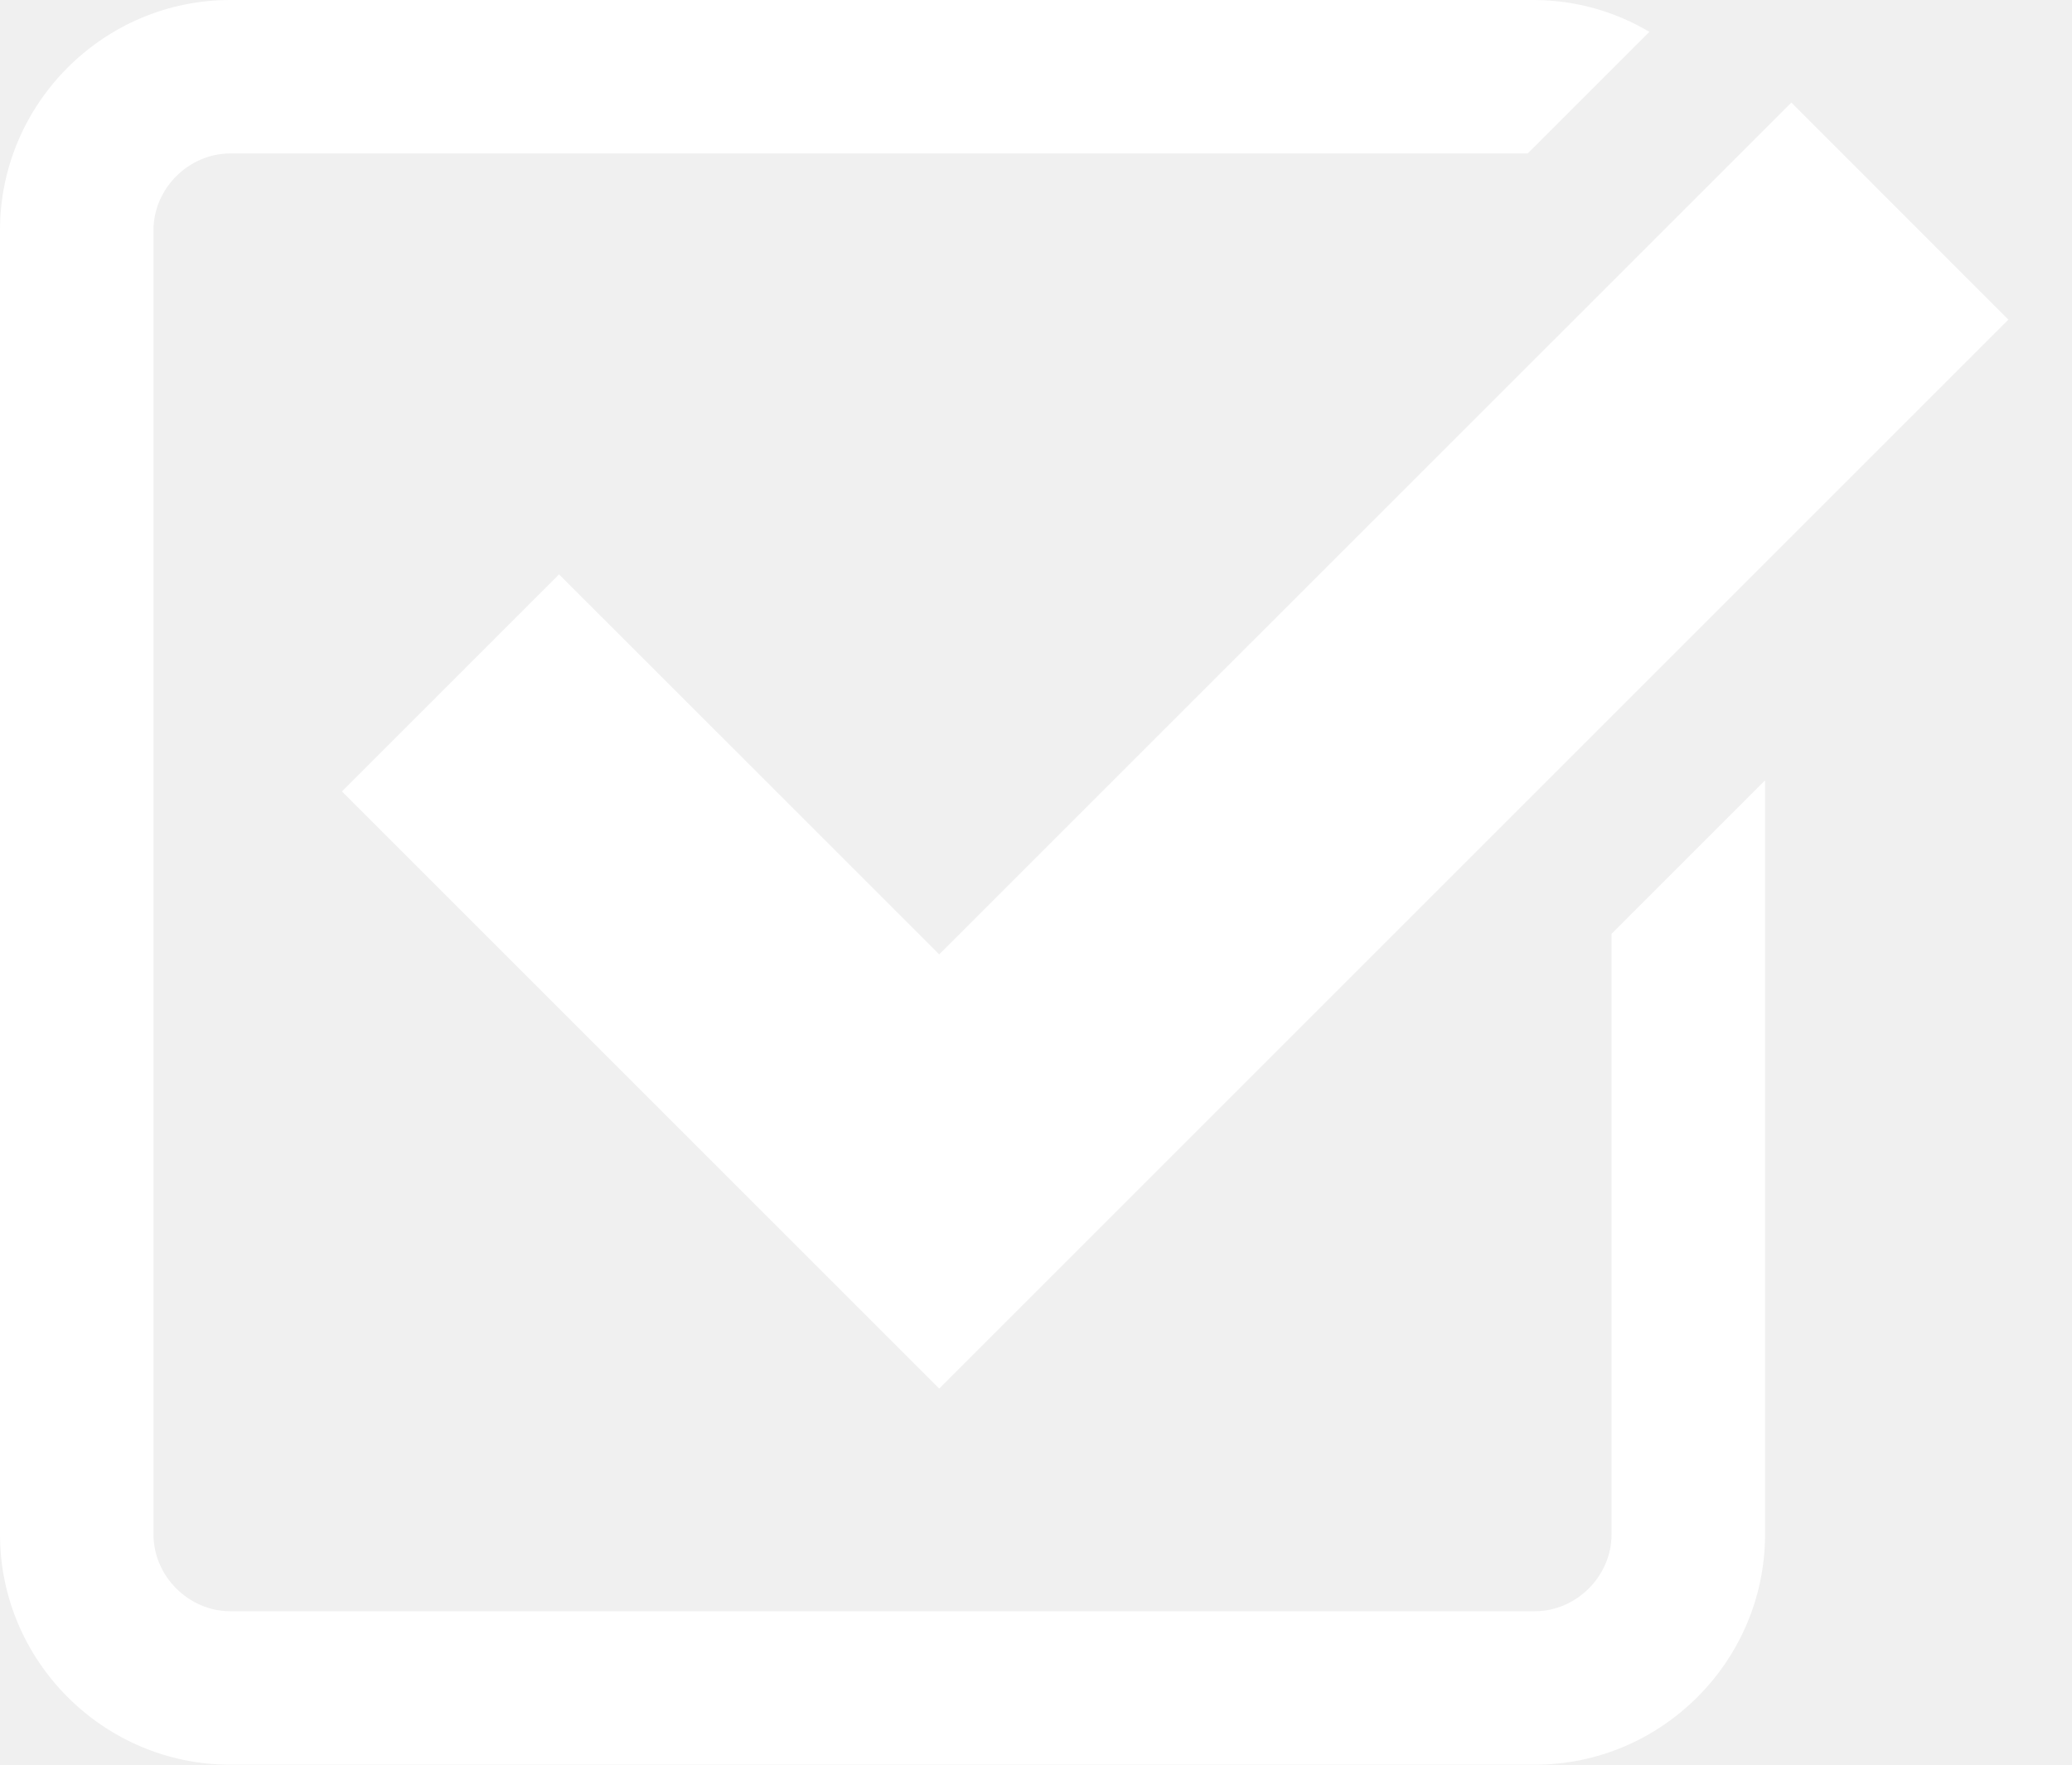
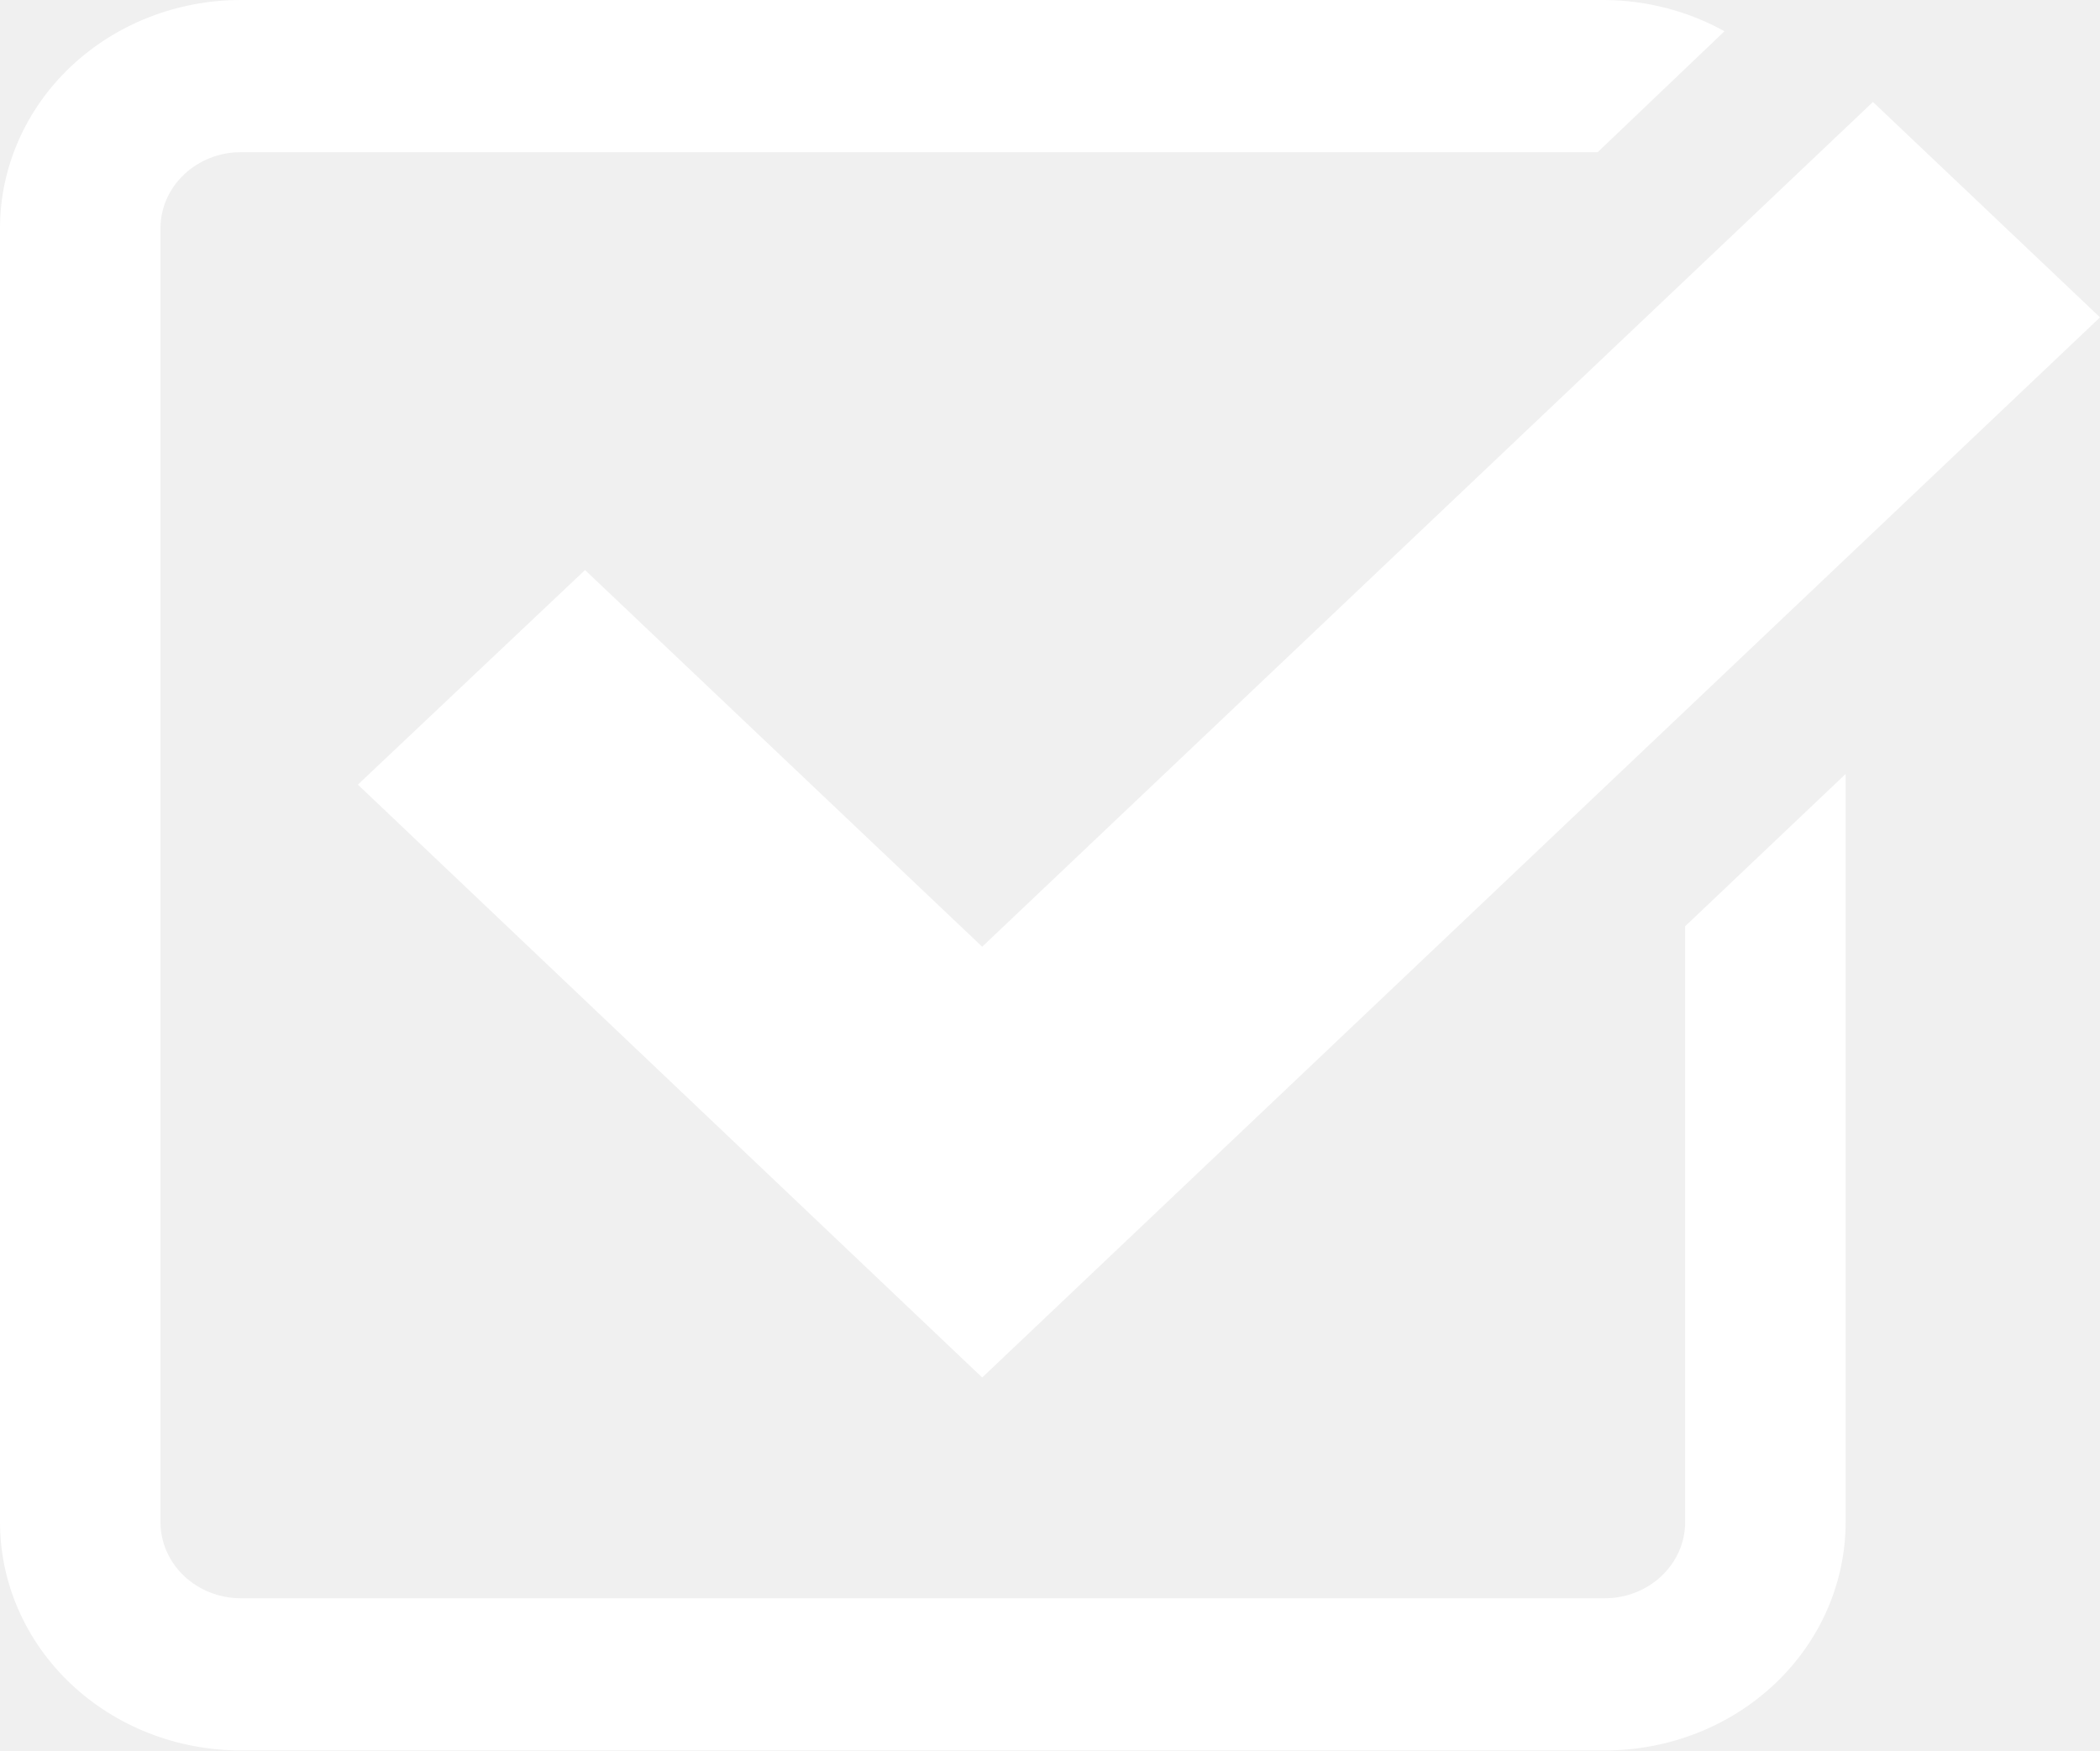
- <svg xmlns="http://www.w3.org/2000/svg" width="27" height="23" viewBox="0 0 27 23">
-   <path fill="#FFFFFF" d="M7.285 7.486l-2.829 2.829 7.783 7.783L26.171 4.166l-2.828-2.829-11.104 11.102z" />
-   <path fill="#FFFFFF" d="M21 20c0 .542-.458 1-1 1H3c-.542 0-1-.458-1-1V3c0-.542.458-1 1-1h16.908L21.493.415A2.96 2.96 0 0 0 20 0H3C1.35 0 0 1.35 0 3v17c0 1.65 1.35 3 3 3h17c1.65 0 3-1.35 3-3v-9.829l-2 2V20z" />
+ <svg xmlns="http://www.w3.org/2000/svg" width="24" height="20" viewBox="0 0 24 20" fill="none">
+   <path d="M6.686 6.513L4.09 8.965L11.225 15.739L24 3.626L21.405 1.165L11.225 10.817L6.686 6.513Z" fill="white" />
+   <path d="M19.259 17.391C19.259 17.622 19.162 17.843 18.99 18.006C18.818 18.169 18.585 18.261 18.342 18.261H2.751C2.508 18.261 2.275 18.169 2.103 18.006C1.931 17.843 1.834 17.622 1.834 17.391V2.609C1.834 2.378 1.931 2.157 2.103 1.994C2.275 1.831 2.508 1.739 2.751 1.739H18.259L19.708 0.357C19.293 0.127 18.822 0.004 18.342 0H2.751C2.022 0 1.322 0.275 0.806 0.764C0.29 1.253 0 1.917 0 2.609V17.391C0 18.083 0.29 18.747 0.806 19.236C1.322 19.725 2.022 20 2.751 20H18.342C19.071 20 19.771 19.725 20.287 19.236C20.803 18.747 21.093 18.083 21.093 17.391V8.843L19.259 10.583V17.391Z" fill="white" />
</svg>
